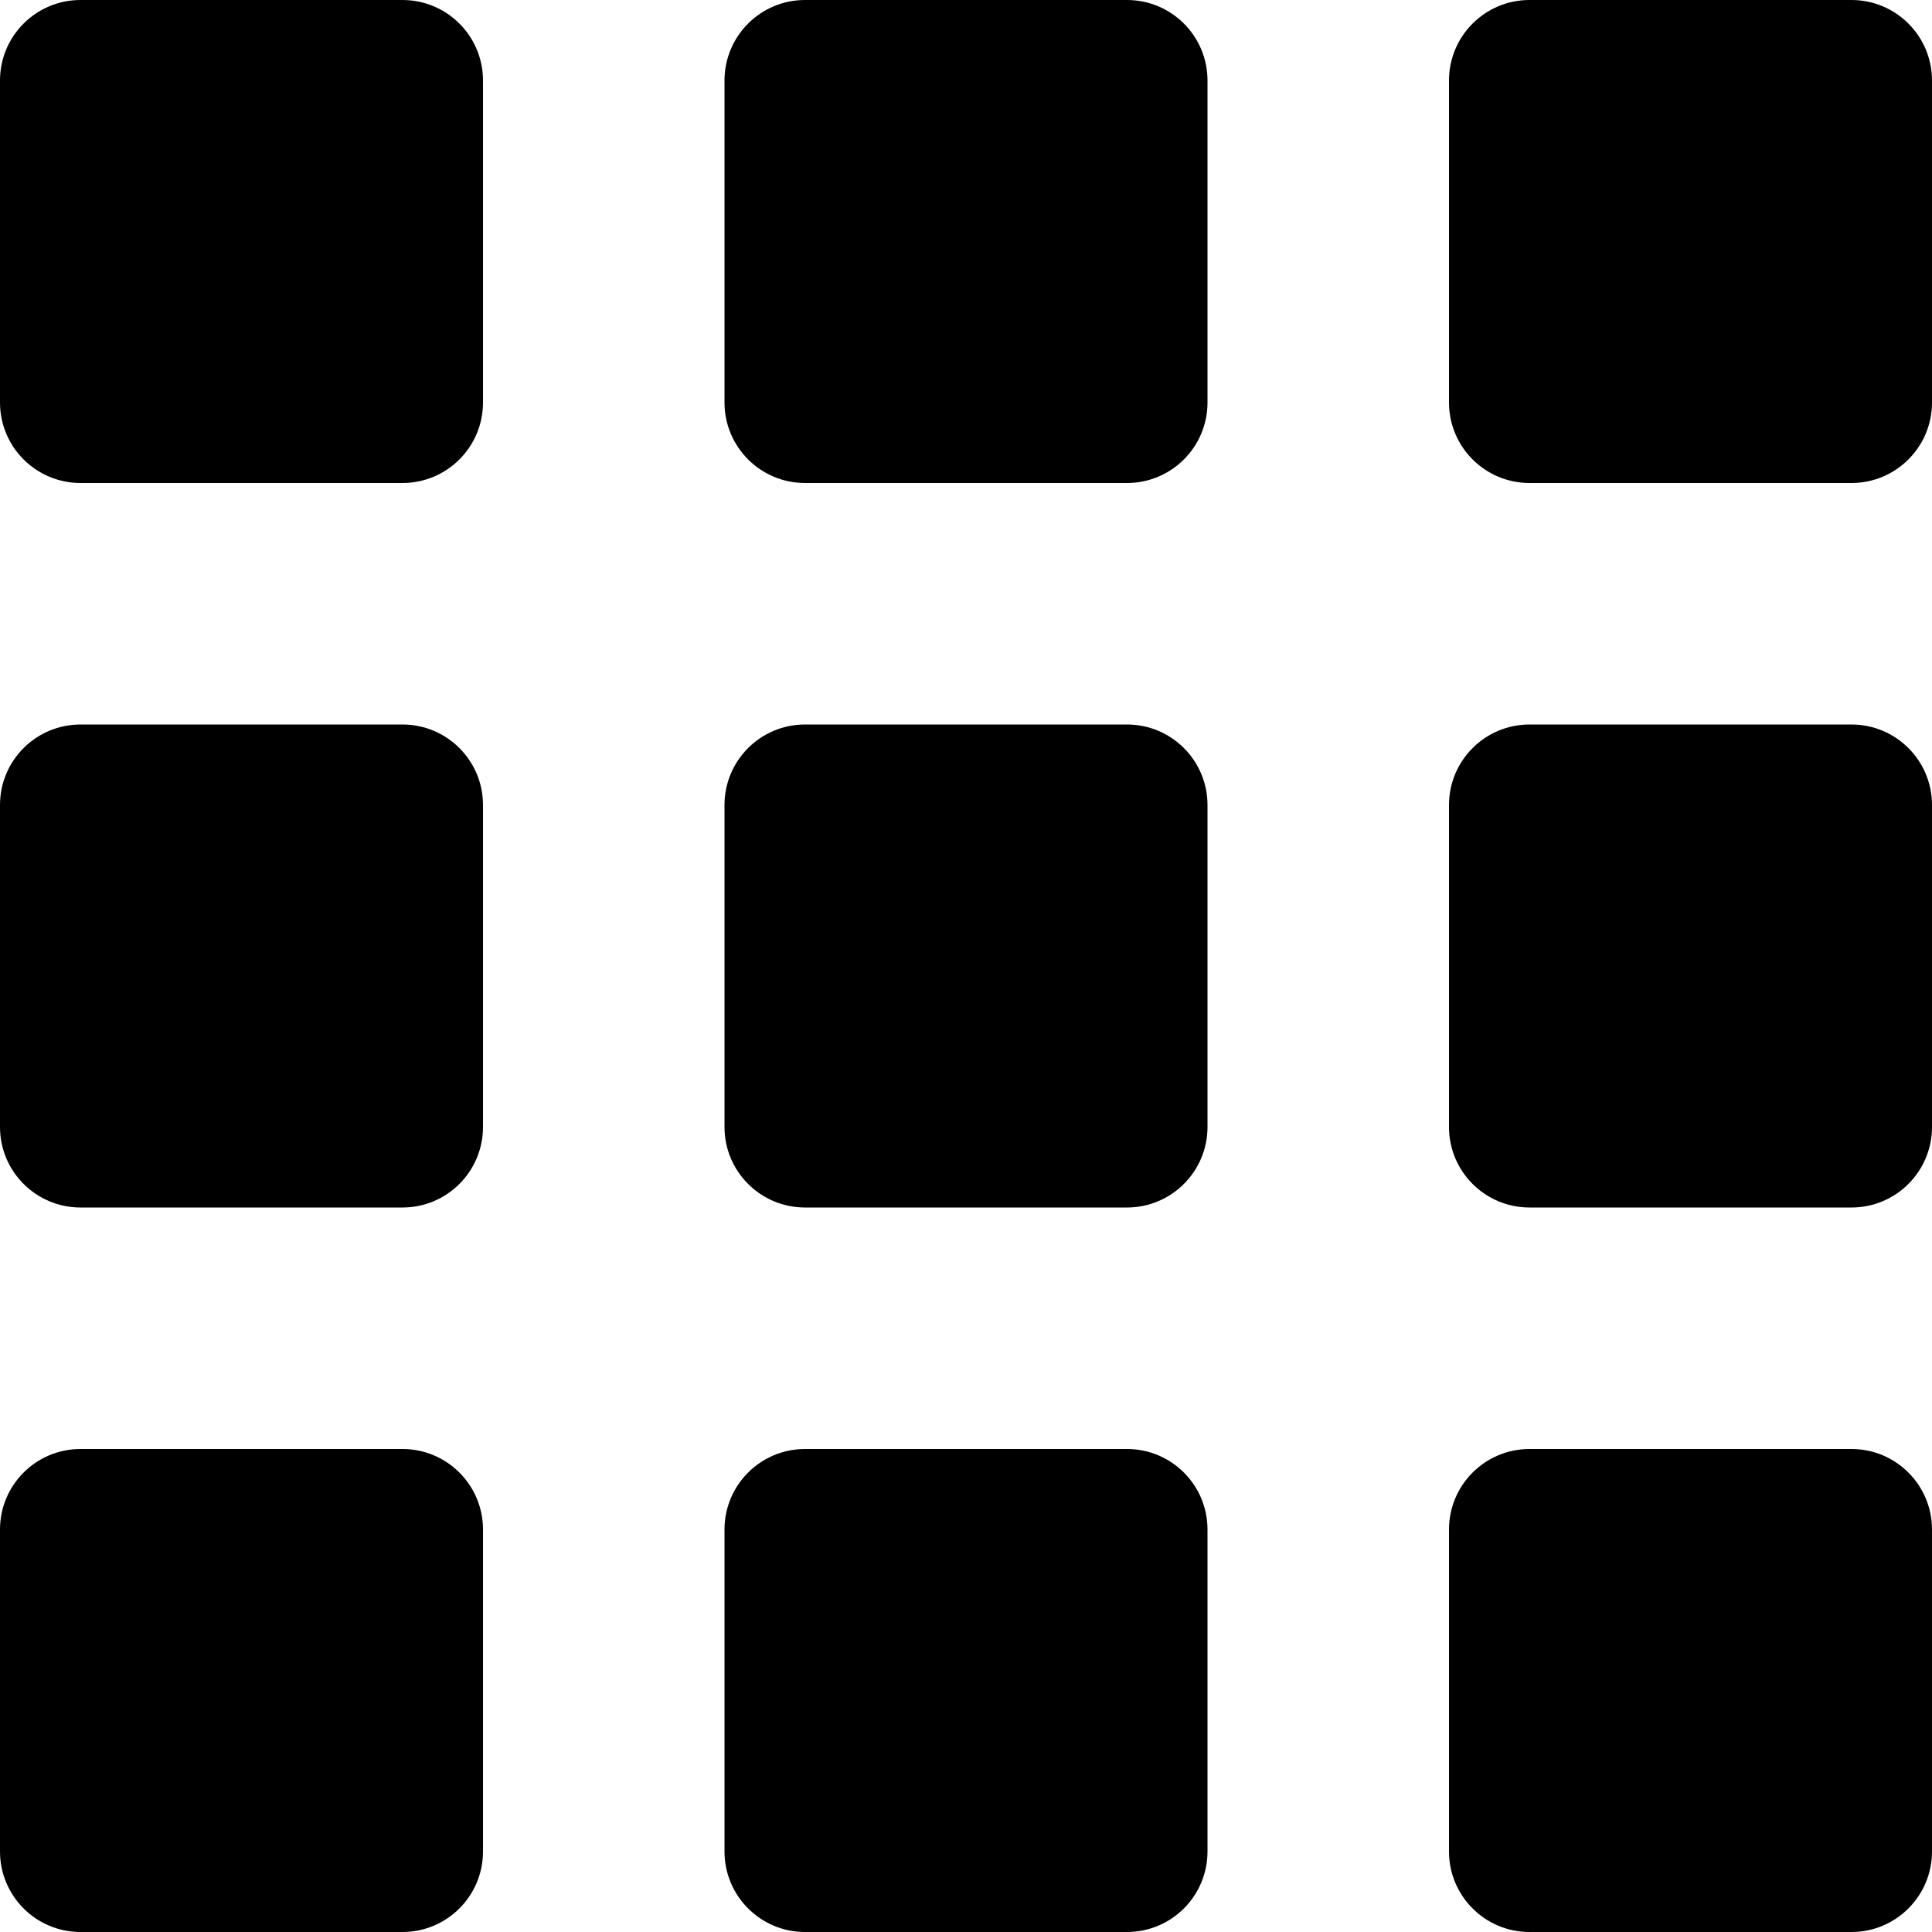
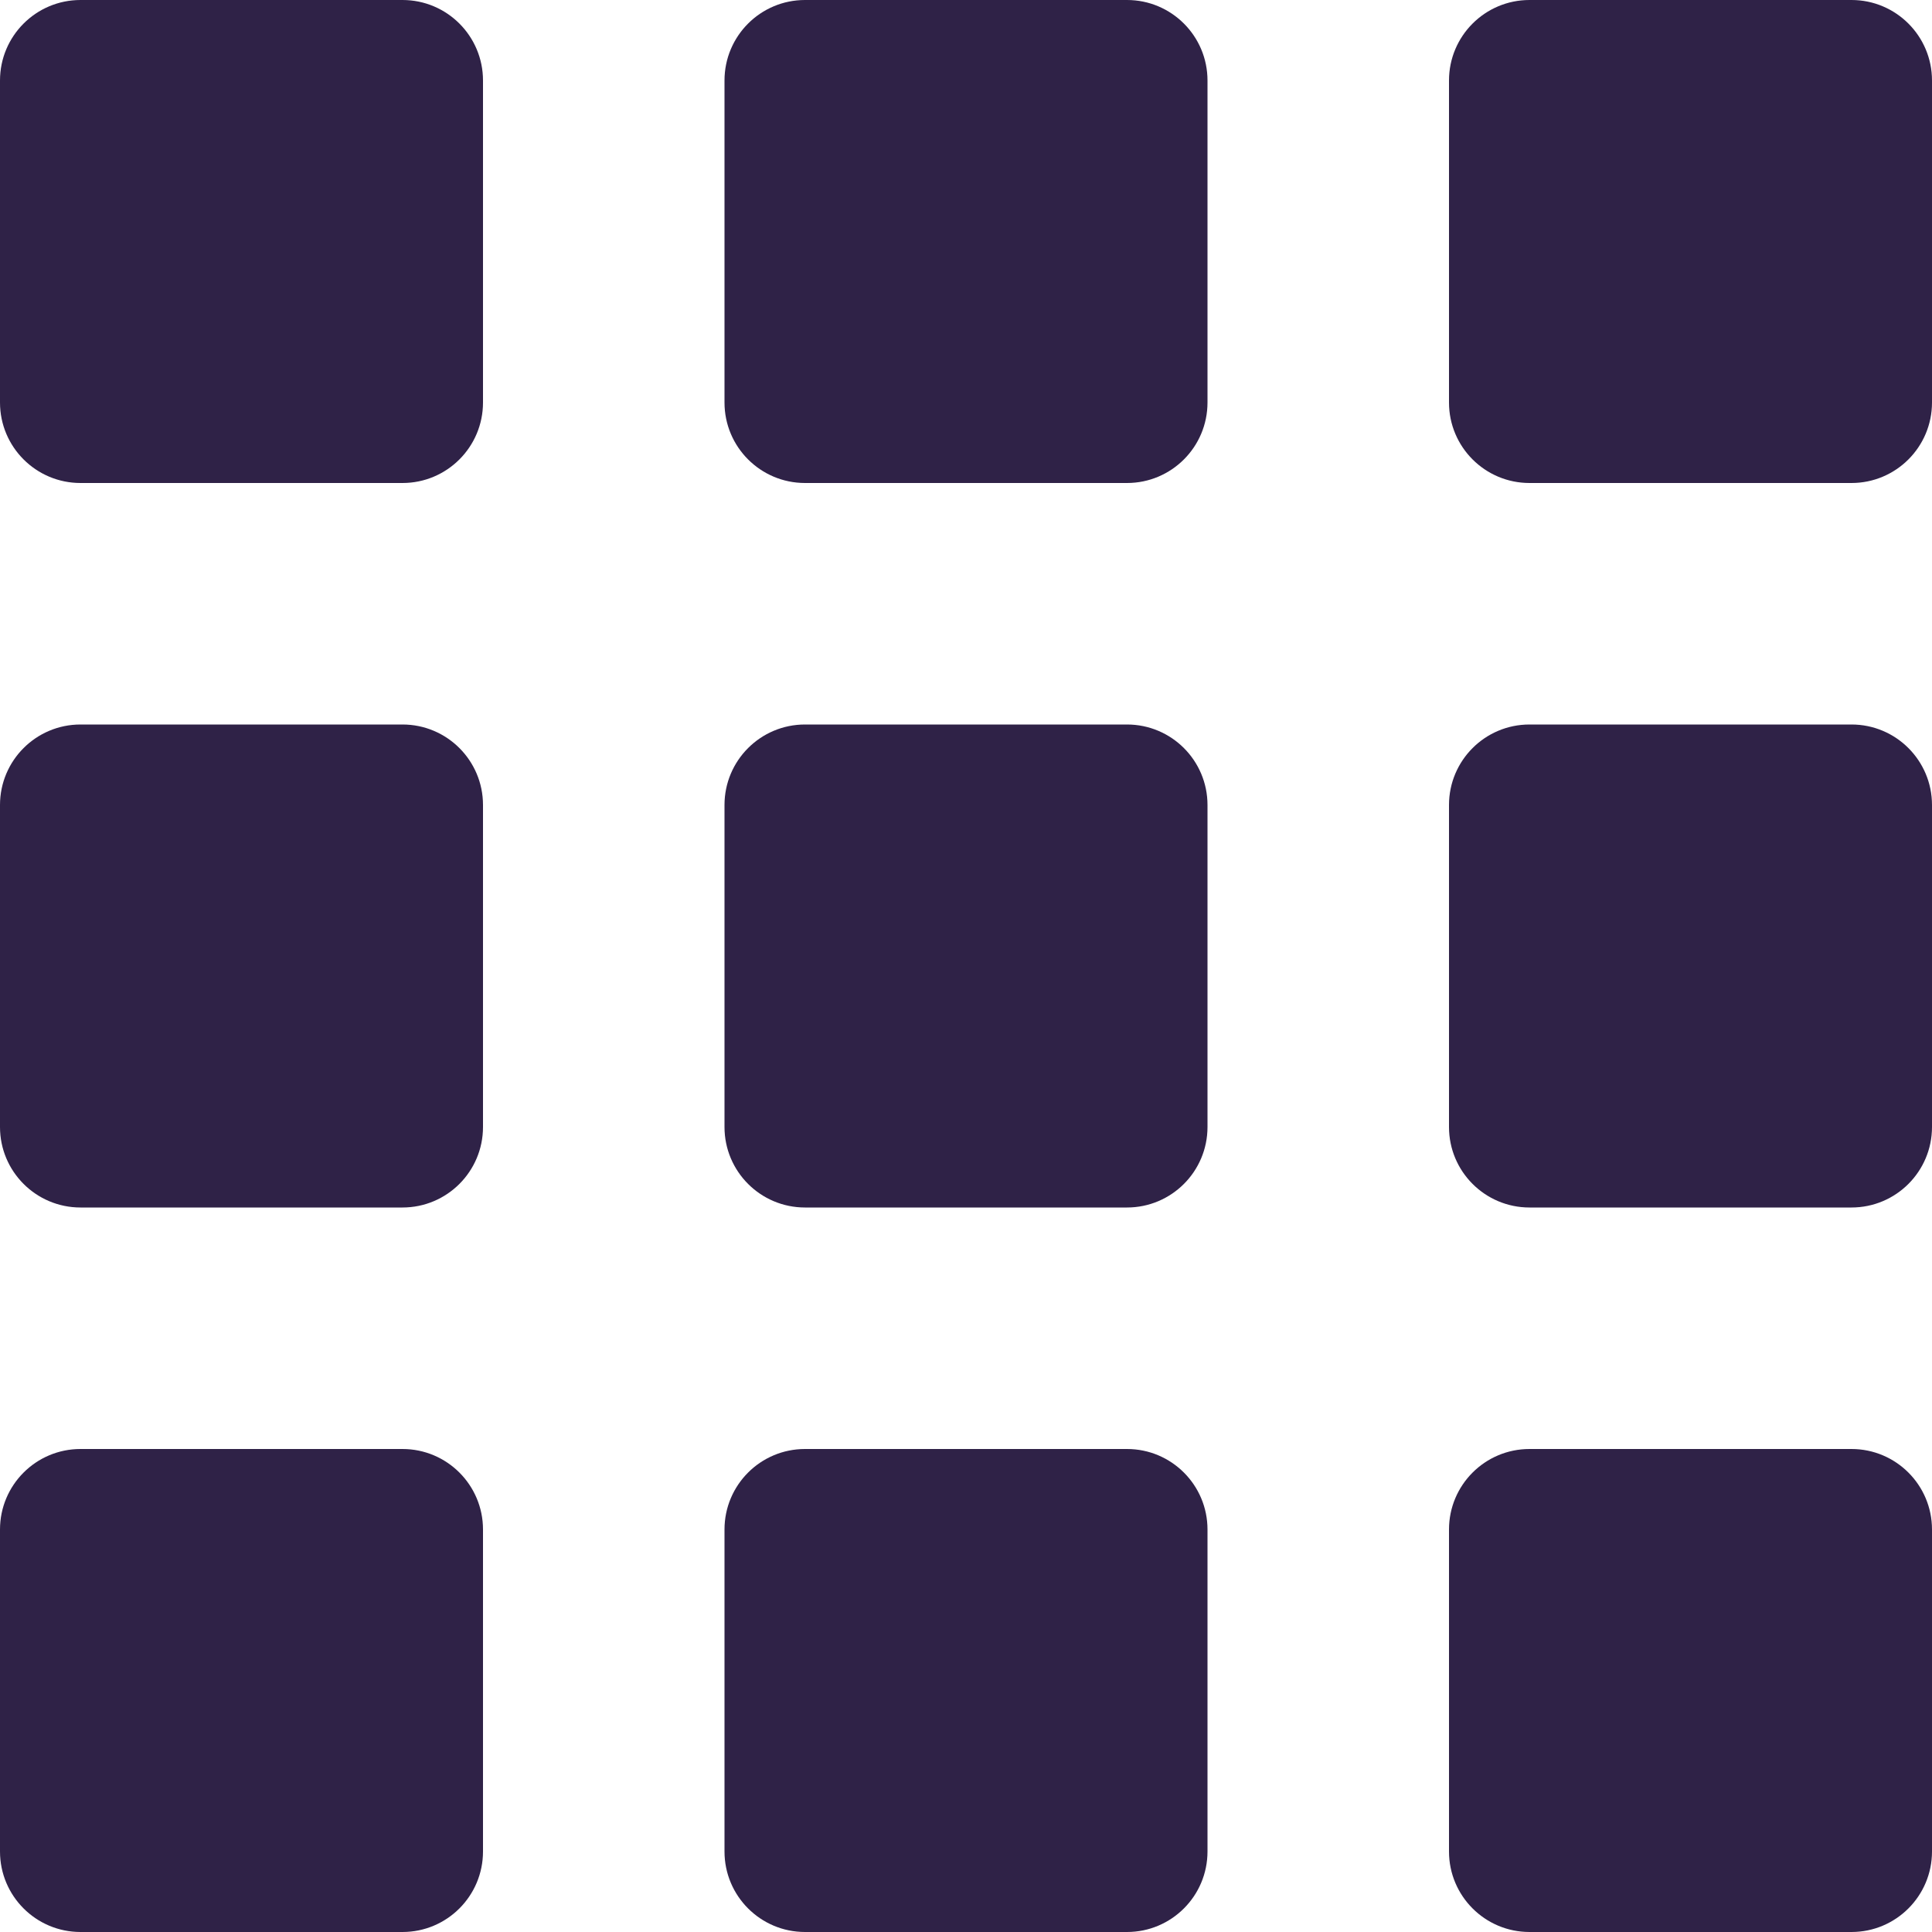
- <svg xmlns="http://www.w3.org/2000/svg" viewBox="0 0 24 24" fill="currentColor">
-   <rect width="6" height="6" rx="1" />
-   <rect x="9" width="6" height="6" rx="1" />
-   <rect x="18" width="6" height="6" rx="1" />
-   <rect y="9" width="6" height="6" rx="1" />
-   <rect x="9" y="9" width="6" height="6" rx="1" />
-   <rect x="18" y="9" width="6" height="6" rx="1" />
-   <rect y="18" width="6" height="6" rx="1" />
-   <rect x="9" y="18" width="6" height="6" rx="1" />
-   <rect x="18" y="18" width="6" height="6" rx="1" />
+ <svg xmlns="http://www.w3.org/2000/svg" viewBox="0 0 24 24" fill="none">
+   <rect width="6" height="6" rx="1" fill="#2F2247" />
+   <rect x="9" width="6" height="6" rx="1" fill="#2F2247" />
+   <rect x="18" width="6" height="6" rx="1" fill="#2F2247" />
+   <rect y="9" width="6" height="6" rx="1" fill="#2F2247" />
+   <rect x="9" y="9" width="6" height="6" rx="1" fill="#2F2247" />
+   <rect x="18" y="9" width="6" height="6" rx="1" fill="#2F2247" />
+   <rect y="18" width="6" height="6" rx="1" fill="#2F2247" />
+   <rect x="9" y="18" width="6" height="6" rx="1" fill="#2F2247" />
+   <rect x="18" y="18" width="6" height="6" rx="1" fill="#2F2247" />
</svg>
